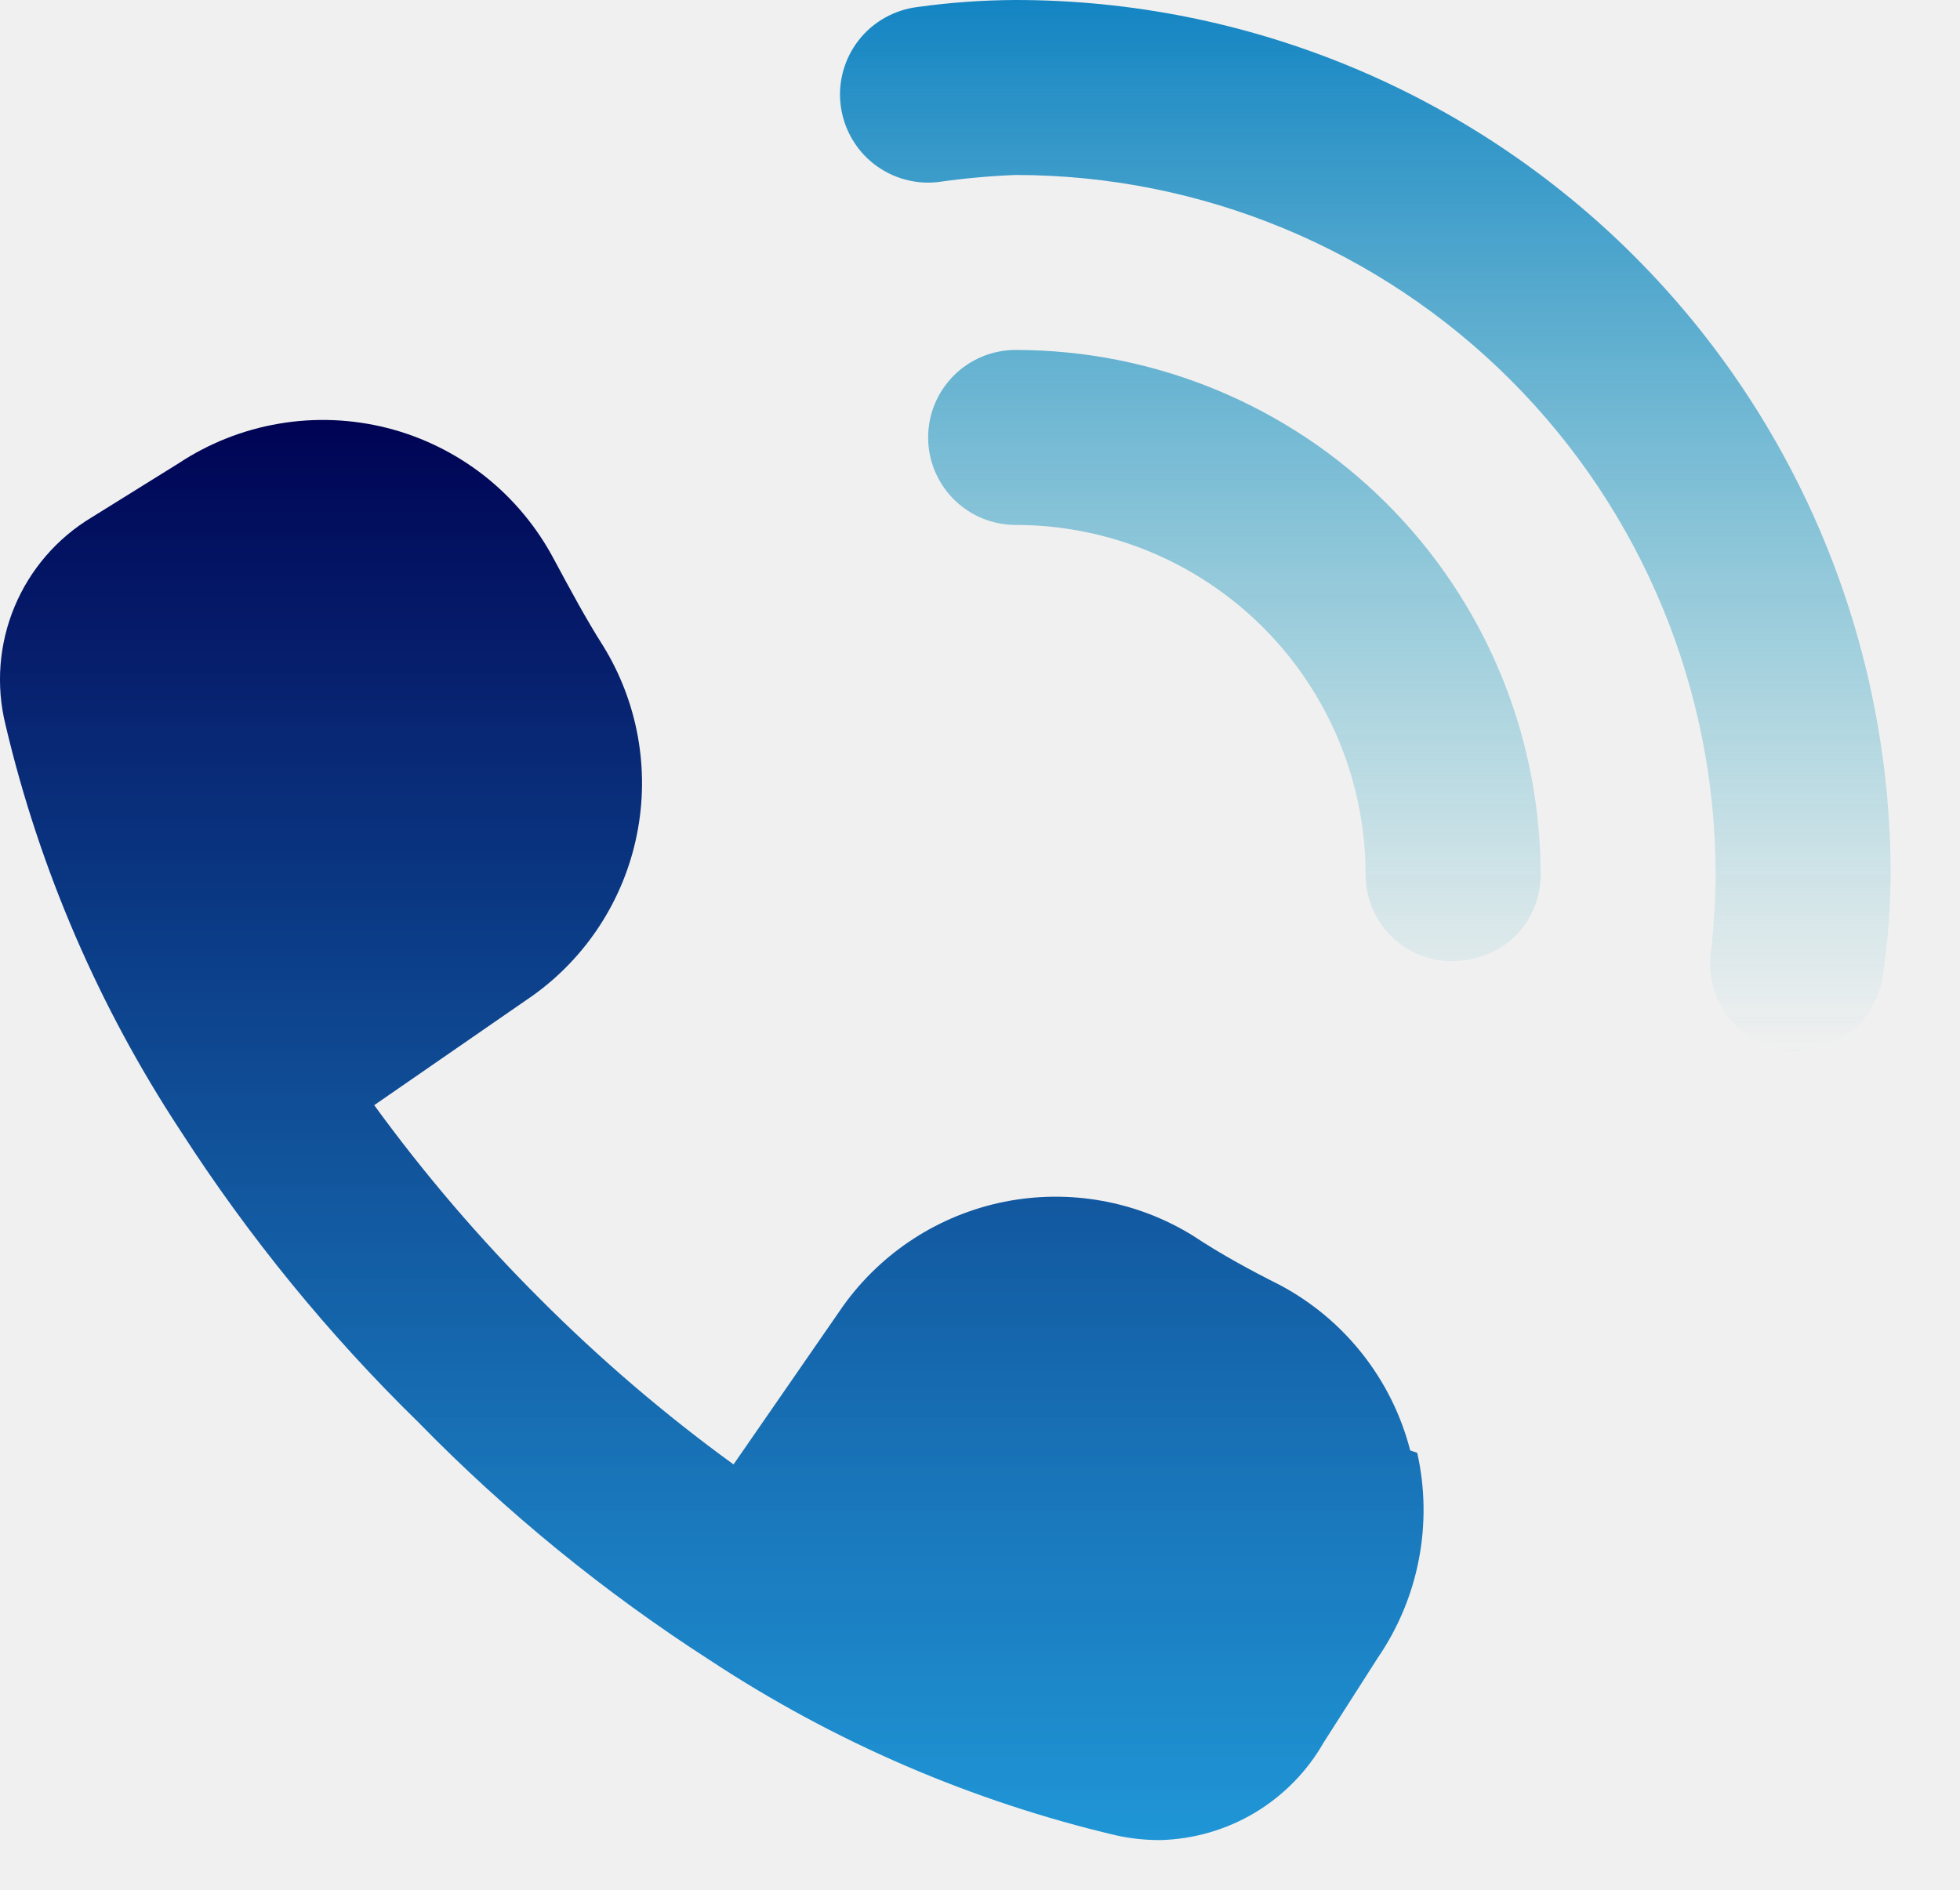
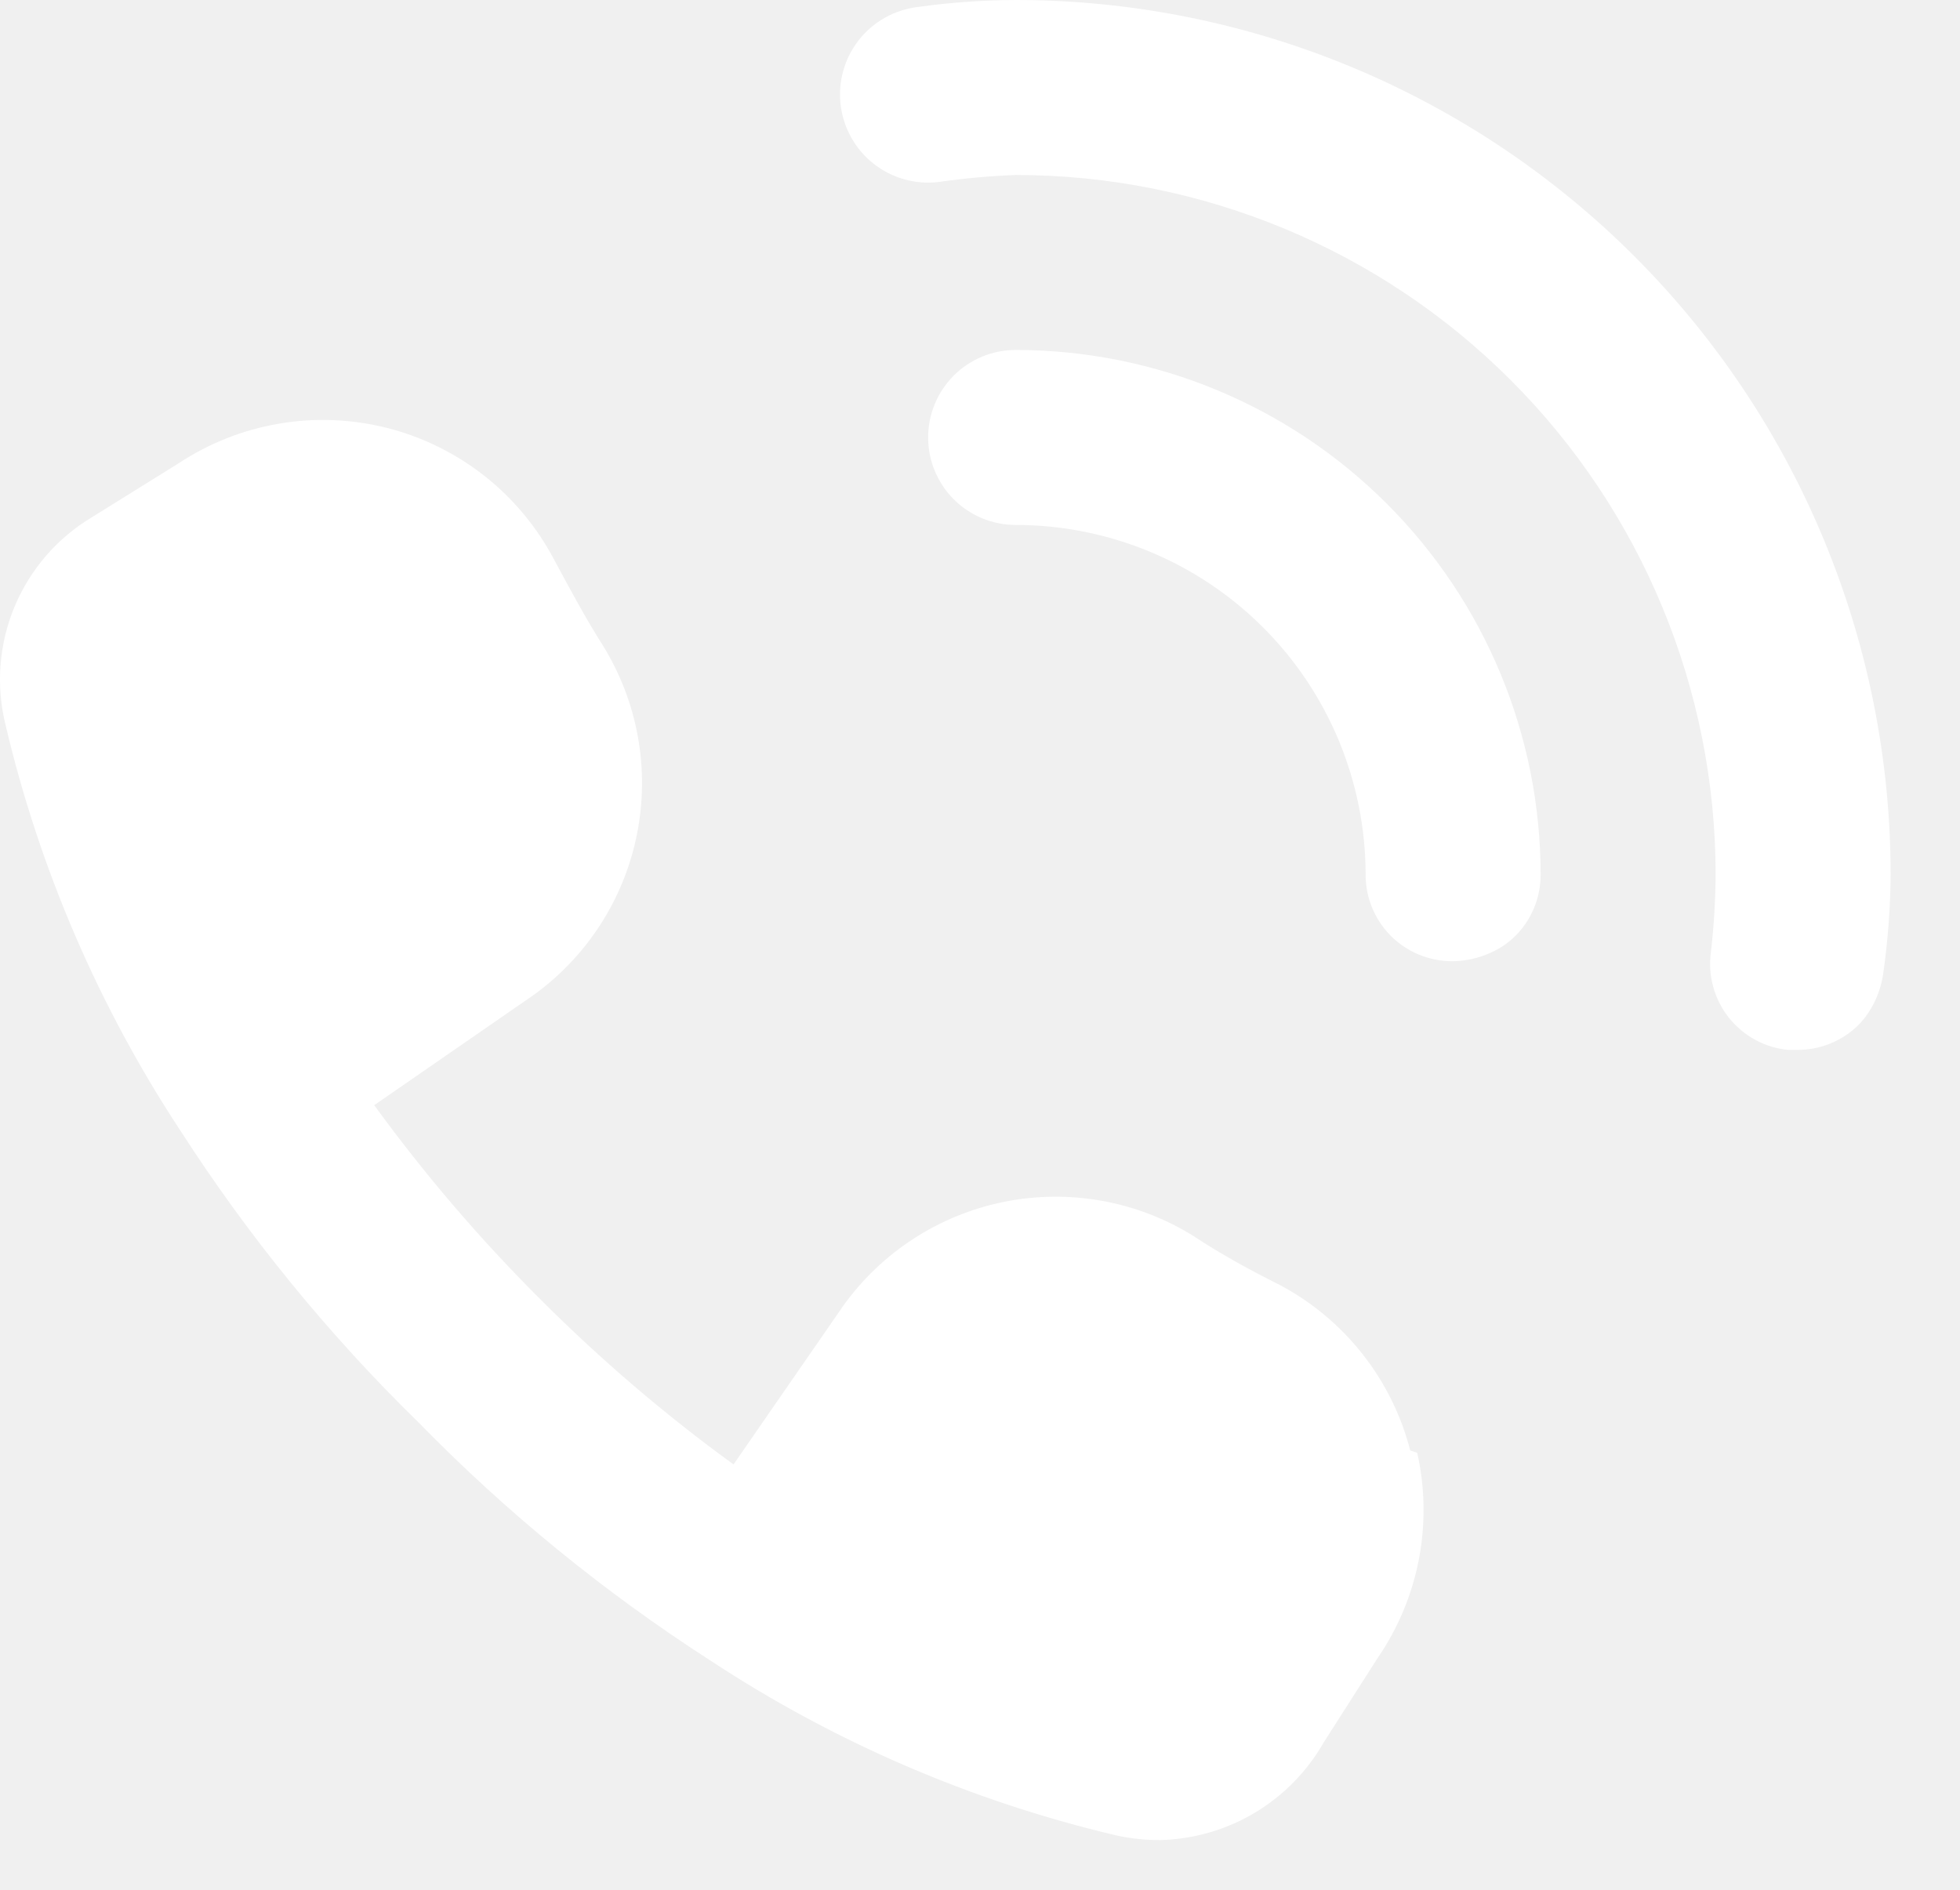
<svg xmlns="http://www.w3.org/2000/svg" width="28" height="27" viewBox="0 0 28 27" fill="none">
-   <path d="M20.742 13.733C20.415 13.733 20.102 13.603 19.87 13.372C19.639 13.141 19.509 12.827 19.509 12.5C19.509 11.174 18.982 9.902 18.044 8.964C17.107 8.027 15.835 7.5 14.509 7.5C14.177 7.5 13.86 7.368 13.625 7.134C13.391 6.899 13.259 6.582 13.259 6.25C13.259 5.918 13.391 5.601 13.625 5.366C13.86 5.132 14.177 5 14.509 5C16.498 5 18.406 5.79 19.812 7.197C21.219 8.603 22.009 10.511 22.009 12.5C22.009 12.827 21.879 13.141 21.648 13.372C21.416 13.603 21.069 13.733 20.742 13.733ZM26.909 13.867C26.972 13.414 27.006 12.957 27.009 12.5C27.009 9.185 25.692 6.005 23.348 3.661C21.004 1.317 17.824 0 14.509 0C14.041 0.002 13.573 0.035 13.109 0.1C12.945 0.12 12.786 0.172 12.642 0.253C12.498 0.334 12.371 0.442 12.269 0.572C12.167 0.702 12.091 0.851 12.047 1.01C12.002 1.169 11.989 1.336 12.009 1.5C12.029 1.664 12.081 1.823 12.162 1.967C12.242 2.111 12.351 2.238 12.481 2.34C12.611 2.442 12.76 2.518 12.919 2.562C13.078 2.607 13.245 2.62 13.409 2.6C13.774 2.548 14.141 2.514 14.509 2.5C17.161 2.5 19.705 3.554 21.58 5.429C23.455 7.304 24.509 9.848 24.509 12.5C24.506 12.868 24.484 13.235 24.442 13.6C24.419 13.765 24.429 13.932 24.473 14.093C24.516 14.254 24.591 14.404 24.694 14.535C24.797 14.665 24.925 14.774 25.07 14.854C25.216 14.934 25.377 14.984 25.542 15H25.676C25.981 15.002 26.276 14.89 26.504 14.687C26.732 14.484 26.876 14.17 26.909 13.867Z" fill="url(#paint0_linear_59_20)" />
-   <path d="M20.146 20.723C20.017 20.221 19.784 19.751 19.462 19.343C19.141 18.936 18.738 18.6 18.279 18.357C17.88 18.157 17.446 17.923 17.046 17.657C16.241 17.158 15.277 16.985 14.349 17.17C13.421 17.356 12.598 17.887 12.046 18.657L10.479 20.923C9.496 20.209 8.571 19.417 7.713 18.557C6.852 17.698 6.061 16.773 5.346 15.79L7.613 14.223C8.382 13.672 8.914 12.849 9.099 11.921C9.285 10.992 9.111 10.028 8.613 9.223C8.379 8.857 8.146 8.423 7.913 7.99C7.669 7.529 7.331 7.123 6.922 6.8C6.512 6.478 6.039 6.244 5.533 6.115C5.027 5.987 4.5 5.965 3.986 6.053C3.471 6.14 2.981 6.335 2.546 6.623L1.313 7.39C0.817 7.687 0.429 8.136 0.207 8.67C-0.015 9.204 -0.06 9.795 0.079 10.357C0.566 12.422 1.413 14.385 2.579 16.157C3.553 17.669 4.693 19.067 5.979 20.323C7.236 21.61 8.634 22.75 10.146 23.723C11.918 24.89 13.881 25.736 15.946 26.223C16.154 26.269 16.366 26.291 16.579 26.29C17.056 26.277 17.521 26.142 17.93 25.897C18.339 25.651 18.677 25.305 18.913 24.89L19.68 23.69C19.971 23.266 20.172 22.787 20.269 22.282C20.366 21.778 20.359 21.258 20.246 20.757L20.146 20.723Z" fill="url(#paint1_linear_59_20)" />
-   <defs>
-     <linearGradient id="paint0_linear_59_20" x1="19.505" y1="0" x2="19.505" y2="15" gradientUnits="userSpaceOnUse">
-       <stop stop-color="#1384C3" />
-       <stop offset="1" stop-color="#2CA9BC" stop-opacity="0" />
-       <stop offset="1" stop-color="#ADF2F2" />
-     </linearGradient>
-     <linearGradient id="paint1_linear_59_20" x1="10.168" y1="6" x2="10.168" y2="26.29" gradientUnits="userSpaceOnUse">
-       <stop stop-color="#000354" />
-       <stop offset="1" stop-color="#048AD3" stop-opacity="0.88" />
-     </linearGradient>
-   </defs>
+   <path d="M20.742 13.733C20.415 13.733 20.102 13.603 19.87 13.372C19.639 13.141 19.509 12.827 19.509 12.5C19.509 11.174 18.982 9.902 18.044 8.964C17.107 8.027 15.835 7.5 14.509 7.5C14.177 7.5 13.86 7.368 13.625 7.134C13.391 6.899 13.259 6.582 13.259 6.25C13.259 5.918 13.391 5.601 13.625 5.366C13.86 5.132 14.177 5 14.509 5C16.498 5 18.406 5.79 19.812 7.197C21.219 8.603 22.009 10.511 22.009 12.5C22.009 12.827 21.879 13.141 21.648 13.372C21.416 13.603 21.069 13.733 20.742 13.733ZM26.909 13.867C26.972 13.414 27.006 12.957 27.009 12.5C27.009 9.185 25.692 6.005 23.348 3.661C21.004 1.317 17.824 0 14.509 0C14.041 0.002 13.573 0.035 13.109 0.1C12.945 0.12 12.786 0.172 12.642 0.253C12.498 0.334 12.371 0.442 12.269 0.572C12.167 0.702 12.091 0.851 12.047 1.01C12.002 1.169 11.989 1.336 12.009 1.5C12.029 1.664 12.081 1.823 12.162 1.967C12.242 2.111 12.351 2.238 12.481 2.34C12.611 2.442 12.76 2.518 12.919 2.562C13.078 2.607 13.245 2.62 13.409 2.6C13.774 2.548 14.141 2.514 14.509 2.5C17.161 2.5 19.705 3.554 21.58 5.429C23.455 7.304 24.509 9.848 24.509 12.5C24.506 12.868 24.484 13.235 24.442 13.6C24.419 13.765 24.429 13.932 24.473 14.093C24.516 14.254 24.591 14.404 24.694 14.535C24.797 14.665 24.925 14.774 25.07 14.854C25.216 14.934 25.377 14.984 25.542 15H25.676C25.981 15.002 26.276 14.89 26.504 14.687C26.732 14.484 26.876 14.17 26.909 13.867Z" fill="white" />
+   <path d="M20.146 20.723C20.017 20.221 19.784 19.751 19.462 19.343C19.141 18.936 18.738 18.6 18.279 18.357C17.88 18.157 17.446 17.923 17.046 17.657C16.241 17.158 15.277 16.985 14.349 17.17C13.421 17.356 12.598 17.887 12.046 18.657L10.479 20.923C9.496 20.209 8.571 19.417 7.713 18.557C6.852 17.698 6.061 16.773 5.346 15.79L7.613 14.223C8.382 13.672 8.914 12.849 9.099 11.921C9.285 10.992 9.111 10.028 8.613 9.223C8.379 8.857 8.146 8.423 7.913 7.99C7.669 7.529 7.331 7.123 6.922 6.8C6.512 6.478 6.039 6.244 5.533 6.115C5.027 5.987 4.5 5.965 3.986 6.053C3.471 6.14 2.981 6.335 2.546 6.623L1.313 7.39C0.817 7.687 0.429 8.136 0.207 8.67C-0.015 9.204 -0.06 9.795 0.079 10.357C0.566 12.422 1.413 14.385 2.579 16.157C3.553 17.669 4.693 19.067 5.979 20.323C7.236 21.61 8.634 22.75 10.146 23.723C11.918 24.89 13.881 25.736 15.946 26.223C16.154 26.269 16.366 26.291 16.579 26.29C17.056 26.277 17.521 26.142 17.93 25.897C18.339 25.651 18.677 25.305 18.913 24.89L19.68 23.69C19.971 23.266 20.172 22.787 20.269 22.282C20.366 21.778 20.359 21.258 20.246 20.757L20.146 20.723Z" fill="white" />
</svg>
